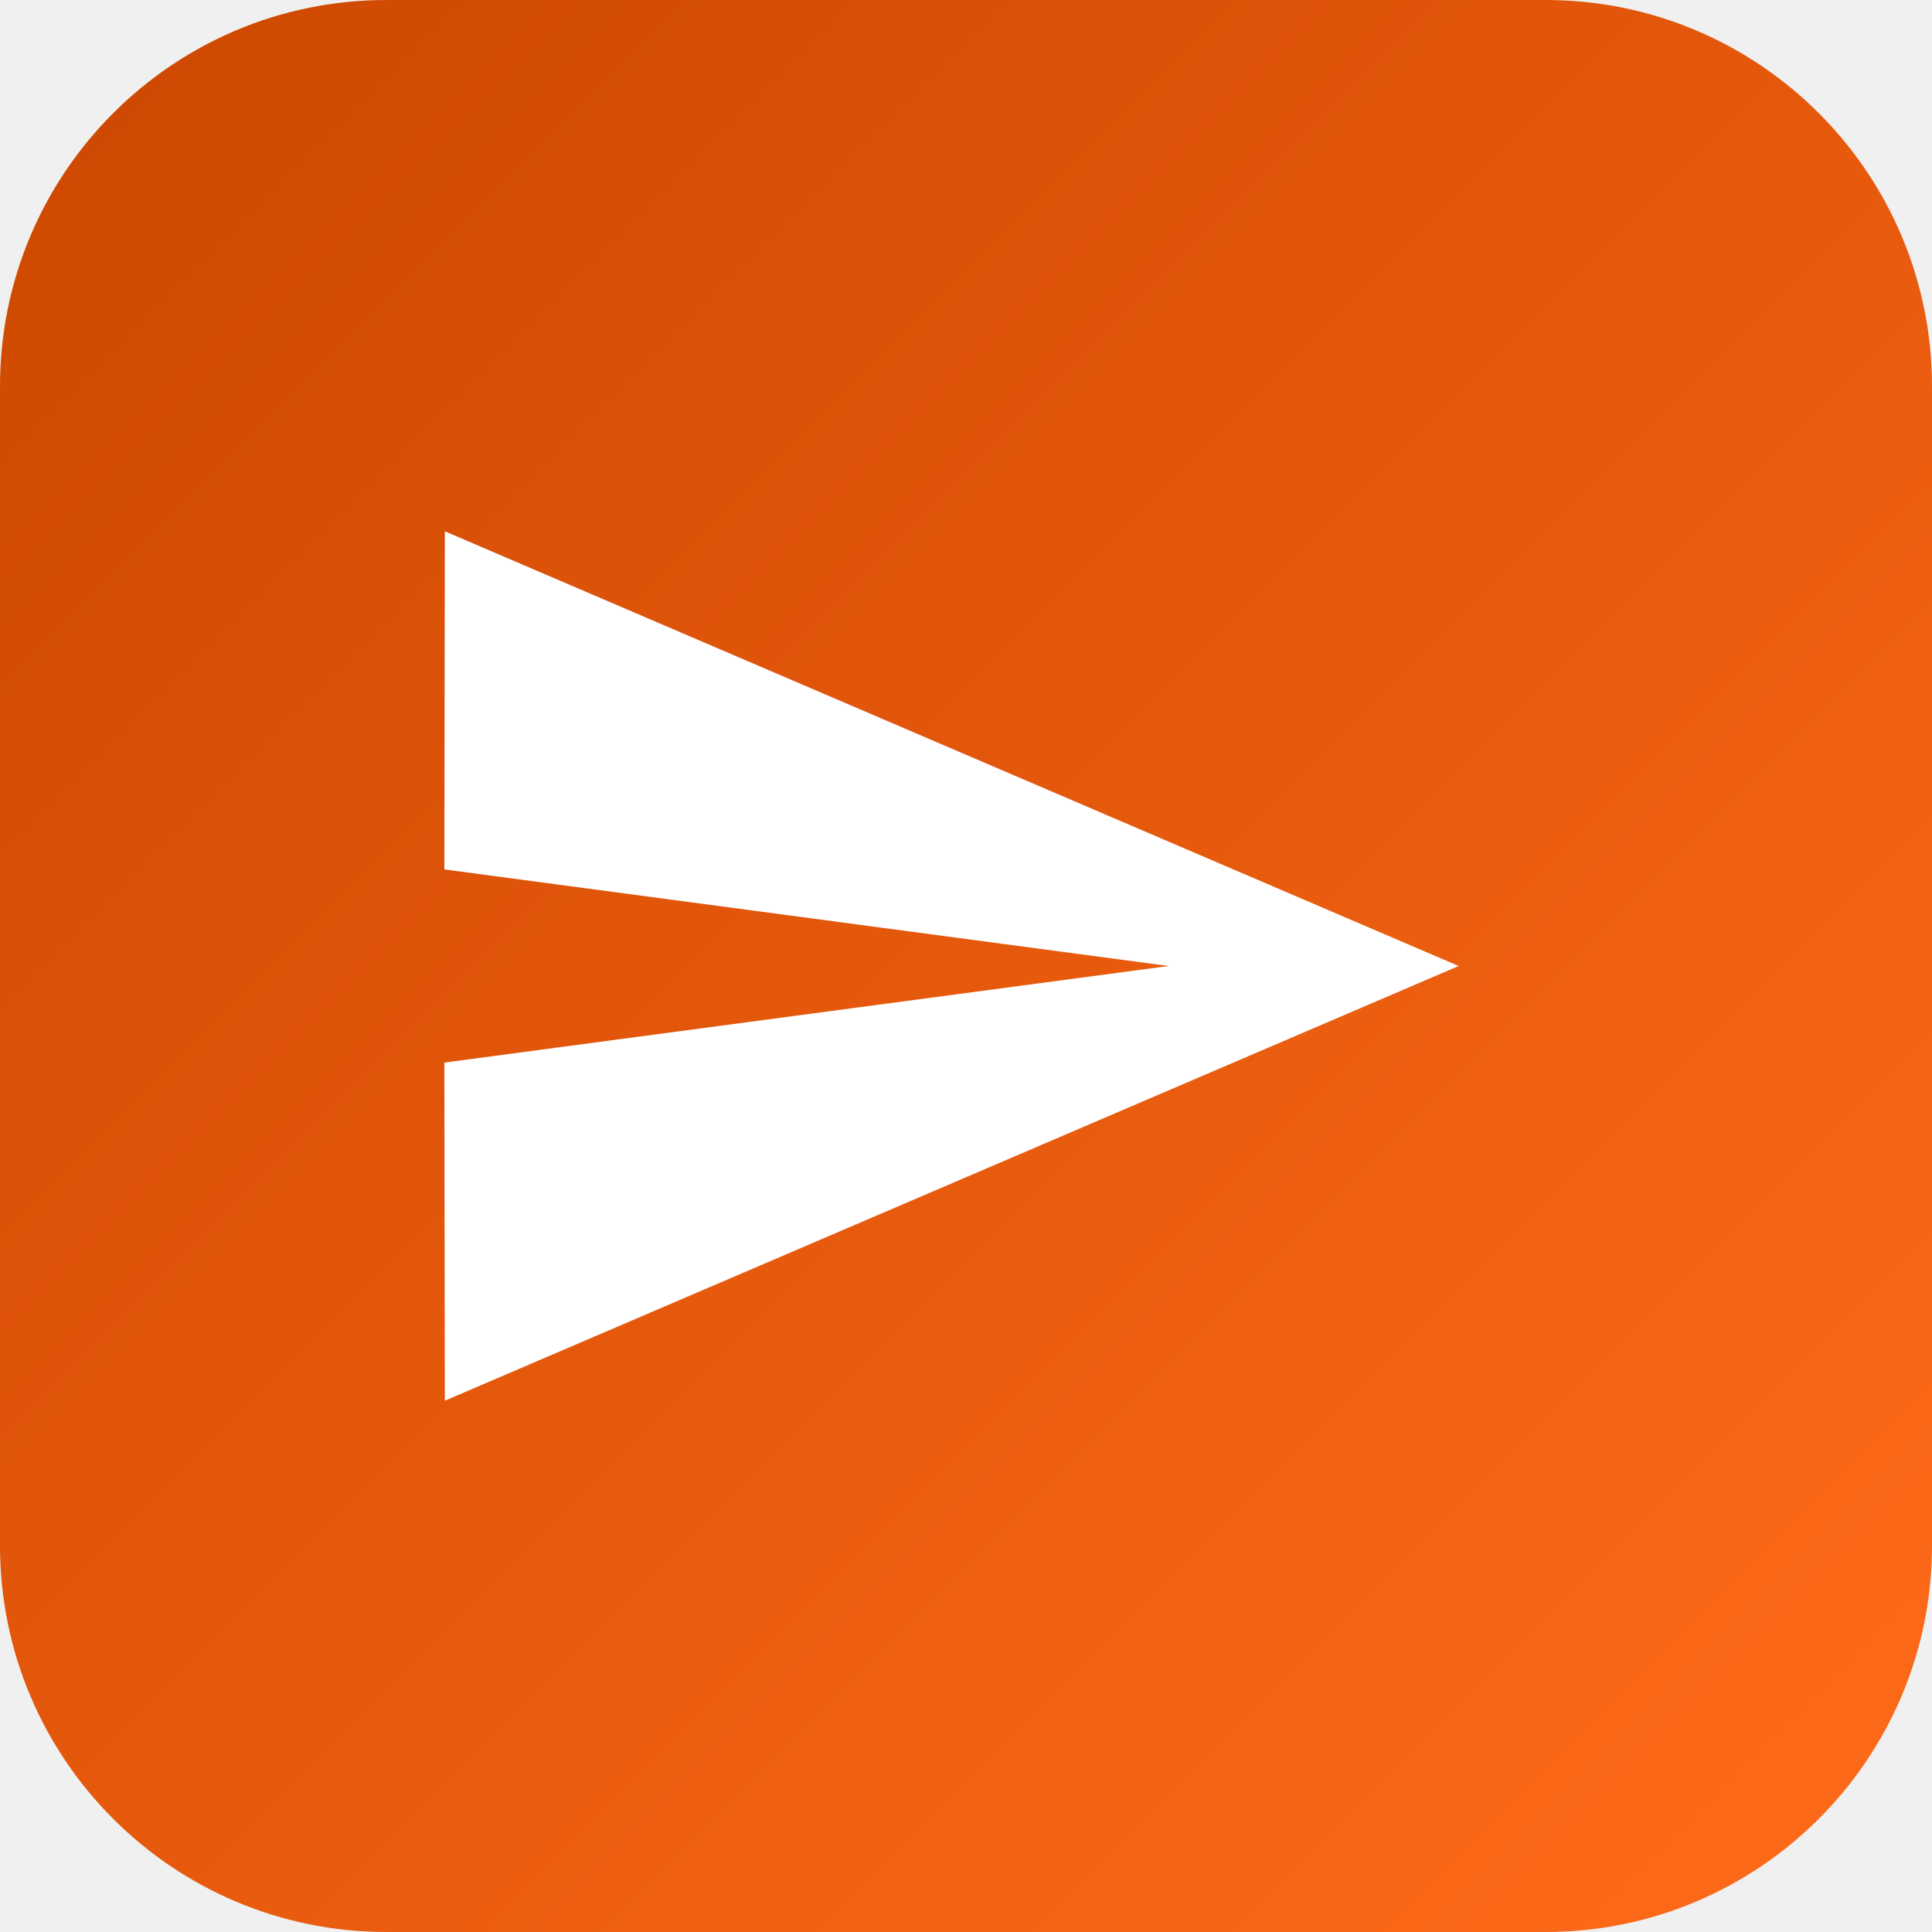
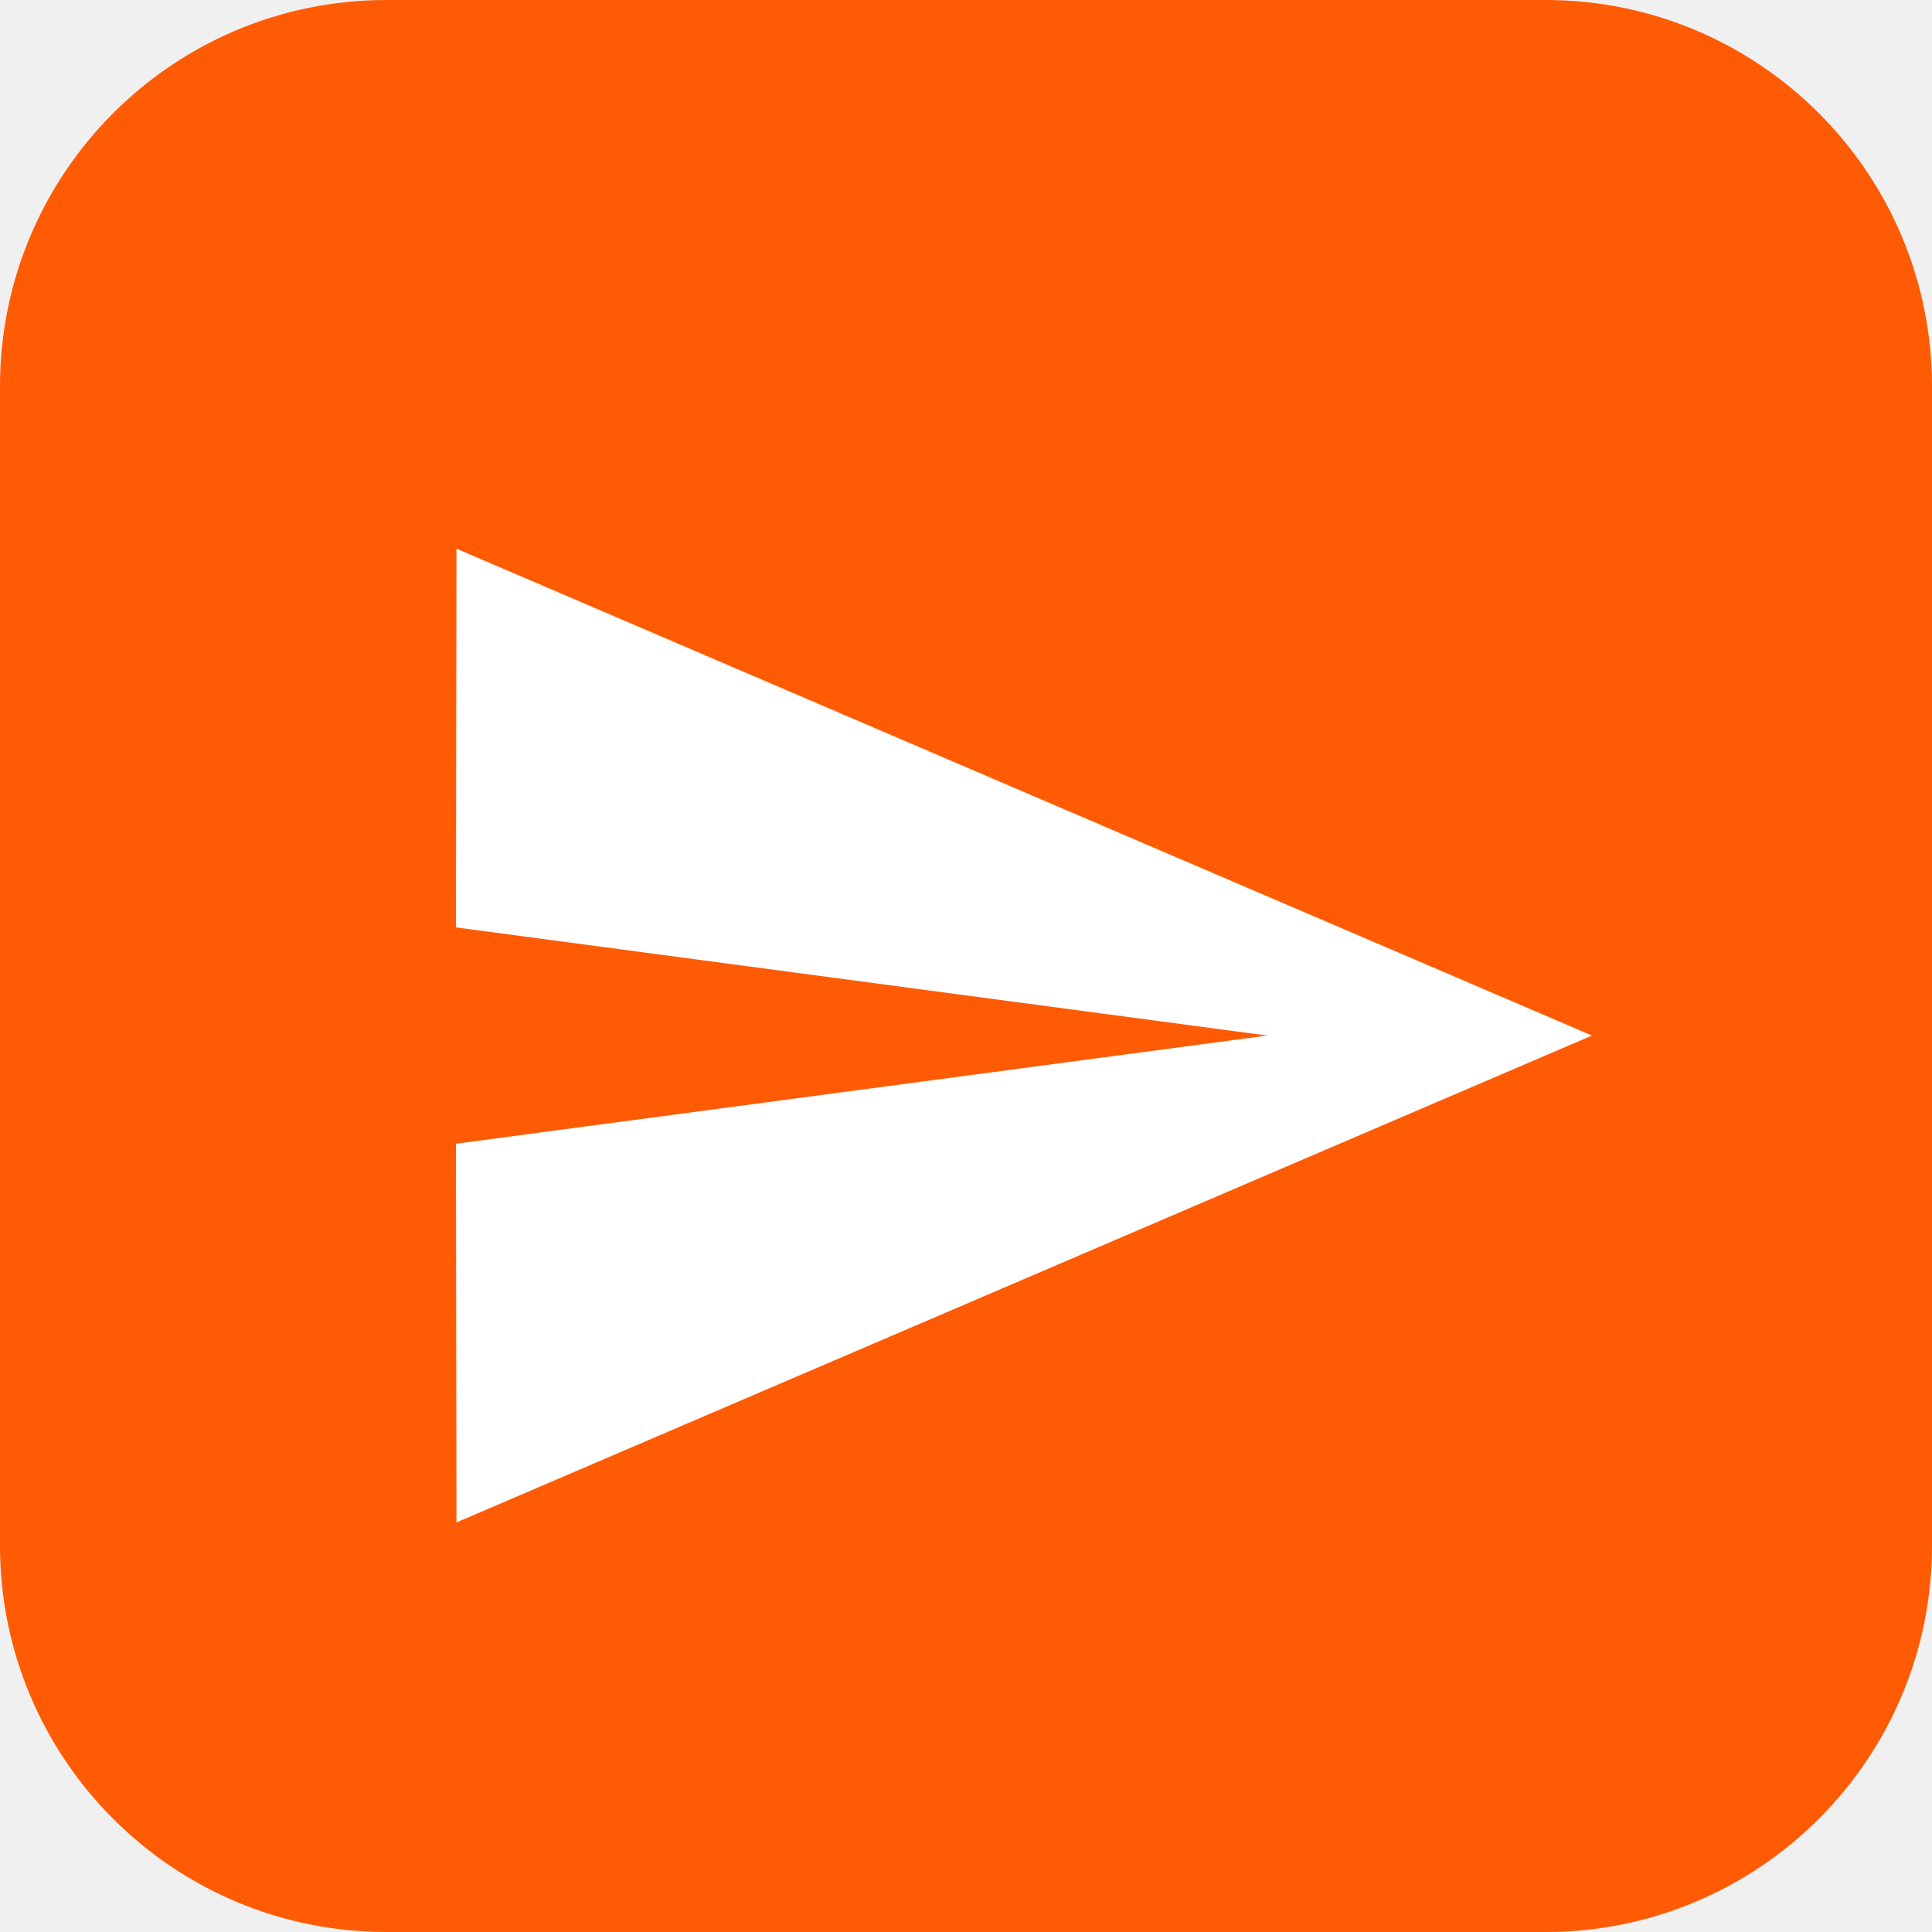
<svg xmlns="http://www.w3.org/2000/svg" viewBox="0 0 100 100">
-   <defs>
-     <linearGradient id="grad1" x1="0%" y1="0%" x2="100%" y2="100%">
-       <stop offset="0%" style="stop-color:#cc4700;stop-opacity:1" />
-       <stop offset="100%" style="stop-color:#ff6b1a;stop-opacity:1" />
-     </linearGradient>
-   </defs>
-   <rect width="100" height="100" rx="20" fill="url(#grad1)" />
-   <path d="M2.01 21L23 12 2.01 3 2 10l15 2-15 2z" fill="white" transform="translate(18, 20) scale(2.5)" />
+   <rect width="100" height="100" rx="20" fill="#ff5b04" />
+   <path d="M2.01 21L23 12 2.01 3 2 10l15 2-15 2z" fill="white" transform="translate(18, 20) scale(2.8)" />
</svg>
